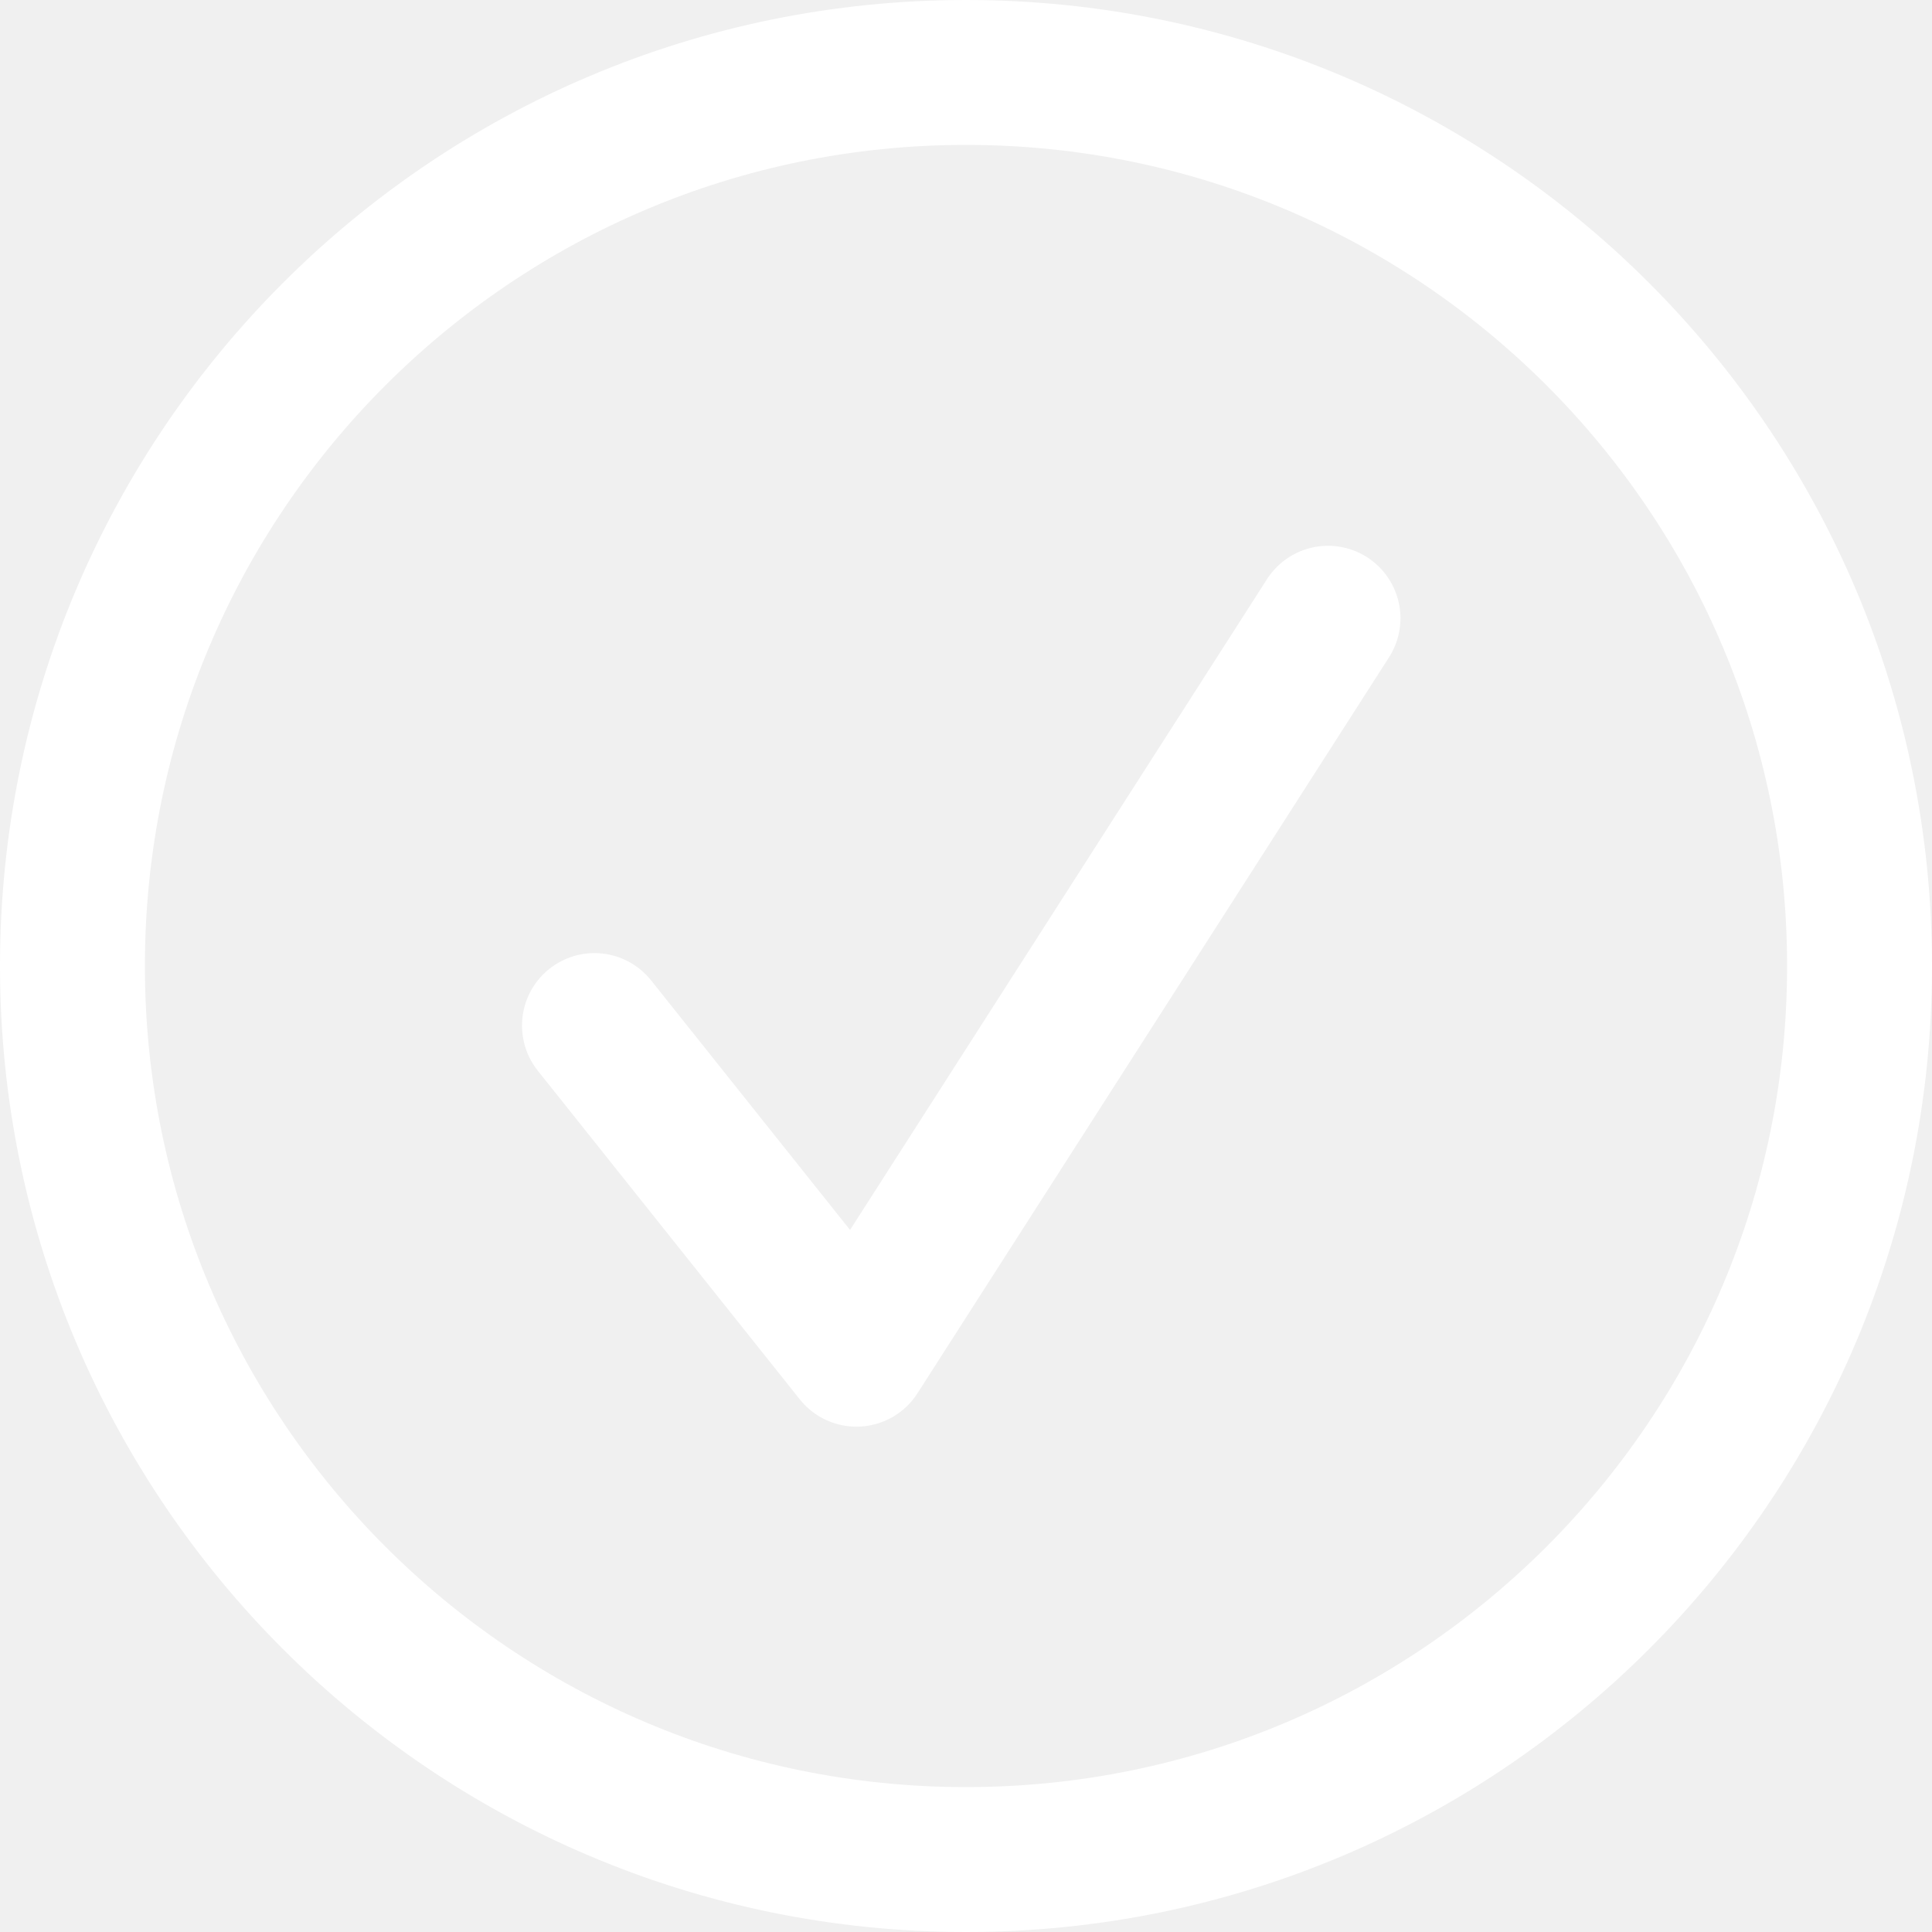
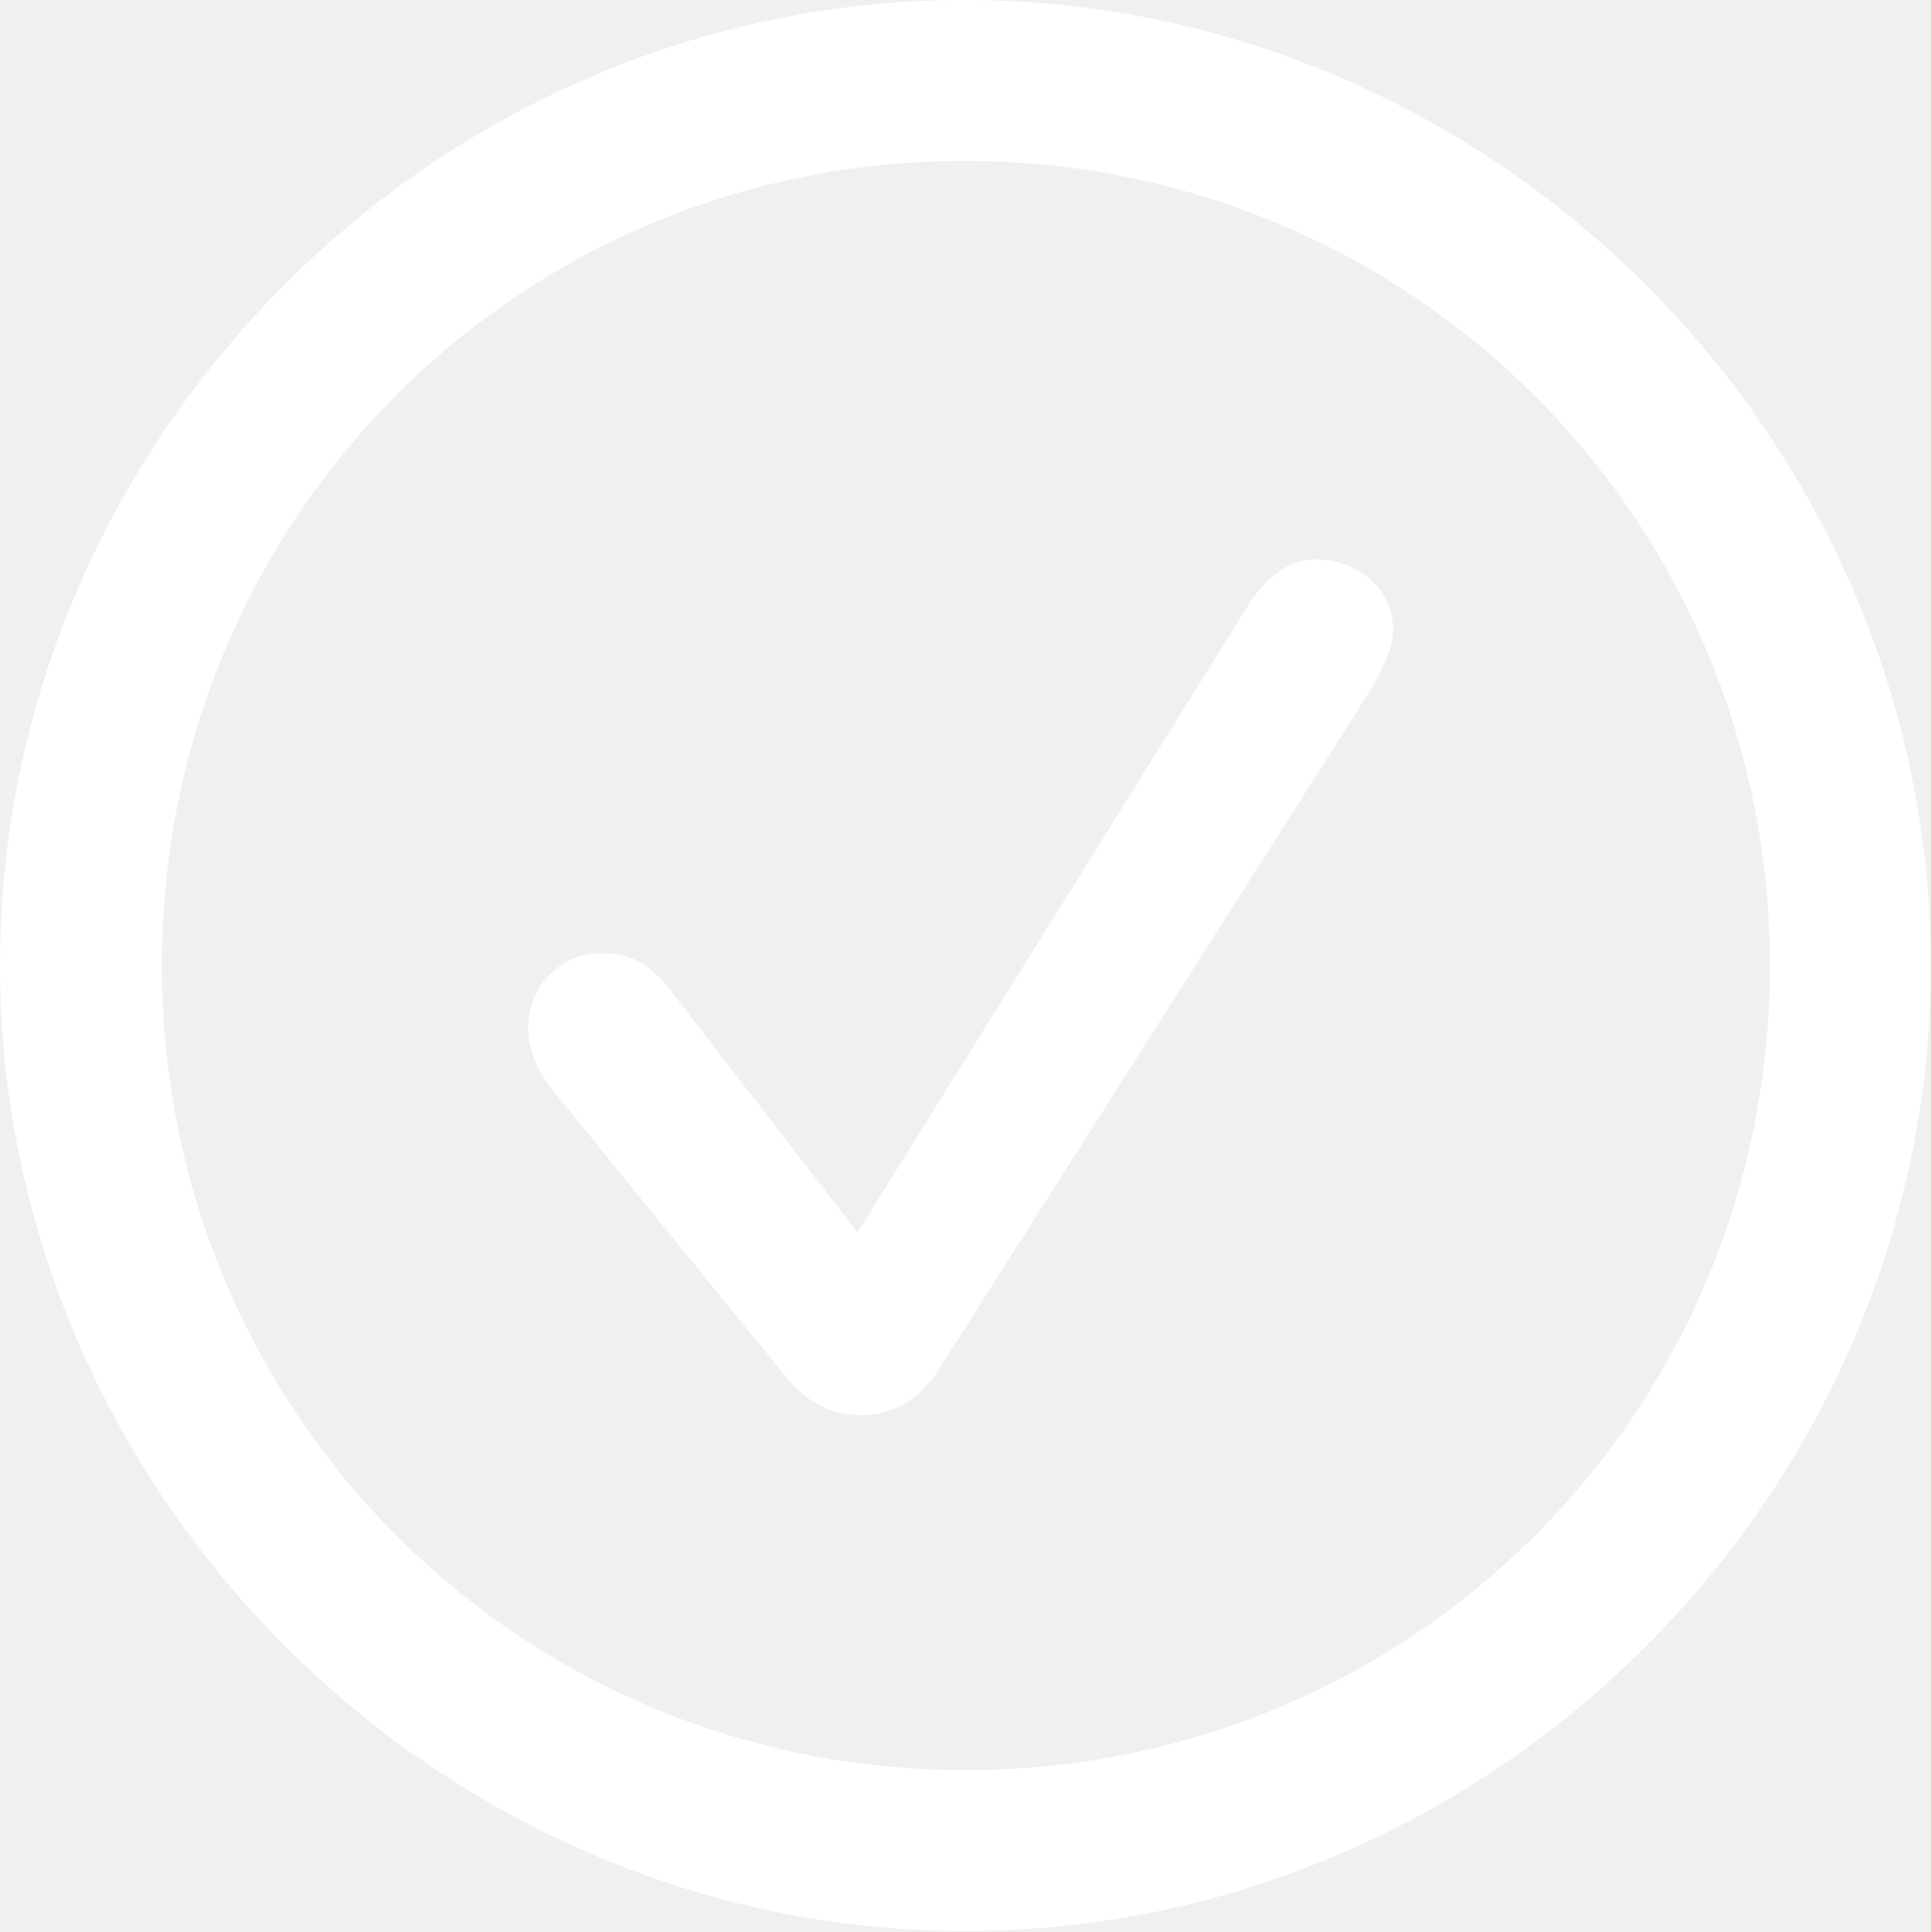
- <svg xmlns="http://www.w3.org/2000/svg" width="80" height="80" viewBox="0 0 80 80">
-   <path style="fill: none; stroke: #fff; stroke-linecap: round; stroke-linejoin: round; stroke-width: 6px;" d="M54.99,25.6L35.464,56.075,24.615,42.466" />
-   <circle style="fill-rule: evenodd; fill: none; stroke: #fff; stroke-linecap: round; stroke-linejoin: round; stroke-width: 6px;" cx="40" cy="40" r="37" />
+ <svg xmlns="http://www.w3.org/2000/svg" version="1.1" fill="#fff" viewBox="0.0 0.0 19.922 19.932">
+   <g>
+     <path d="M9.961 19.922C15.41 19.922 19.922 15.4 19.922 9.961C19.922 4.512 15.4 0 9.951 0C4.512 0 0 4.512 0 9.961C0 15.4 4.521 19.922 9.961 19.922ZM9.961 18.262C5.352 18.262 1.67 14.57 1.67 9.961C1.67 5.352 5.342 1.66 9.951 1.66C14.56 1.66 18.262 5.352 18.262 9.961C18.262 14.57 14.57 18.262 9.961 18.262Z" />
+     <path d="M8.887 14.6C9.209 14.6 9.482 14.443 9.678 14.141L14.141 7.119C14.248 6.924 14.375 6.709 14.375 6.494C14.375 6.055 13.984 5.771 13.574 5.771C13.33 5.771 13.086 5.928 12.9 6.211L8.848 12.715L6.924 10.225C6.689 9.912 6.475 9.834 6.201 9.834C5.781 9.834 5.449 10.176 5.449 10.605C5.449 10.82 5.537 11.025 5.674 11.211L8.057 14.141C8.301 14.463 8.564 14.6 8.887 14.6Z" />
+   </g>
</svg>
